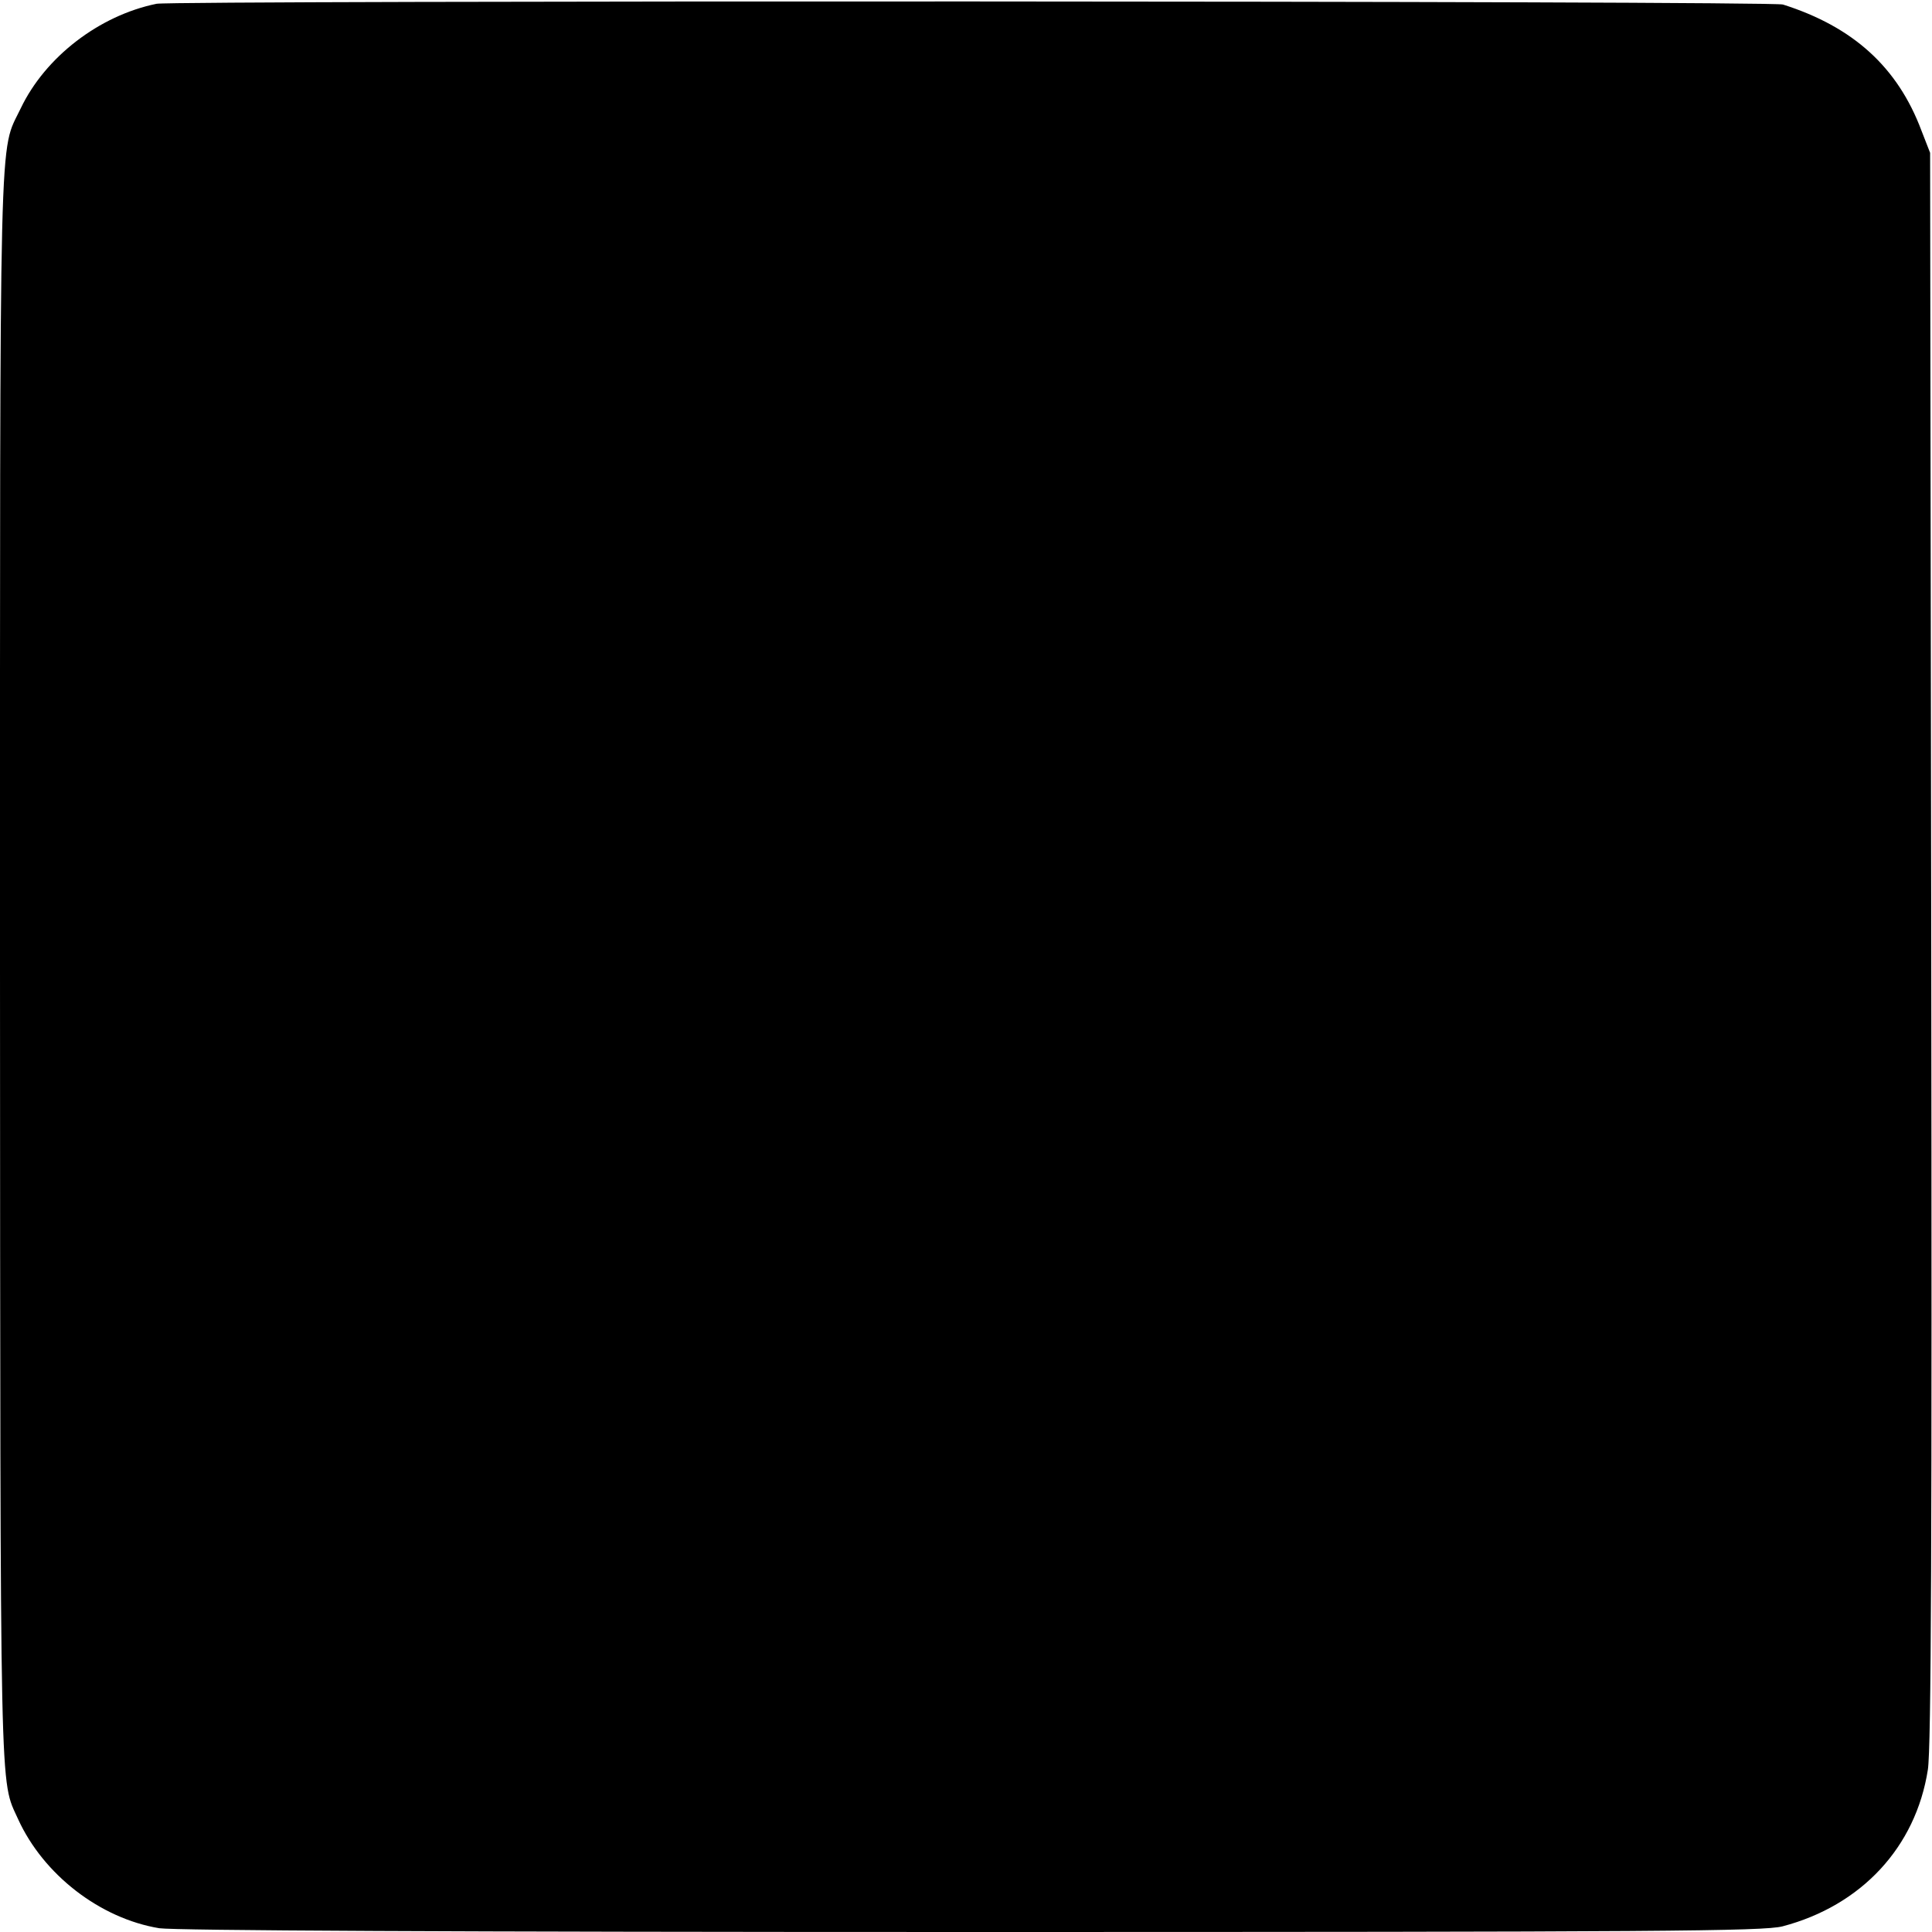
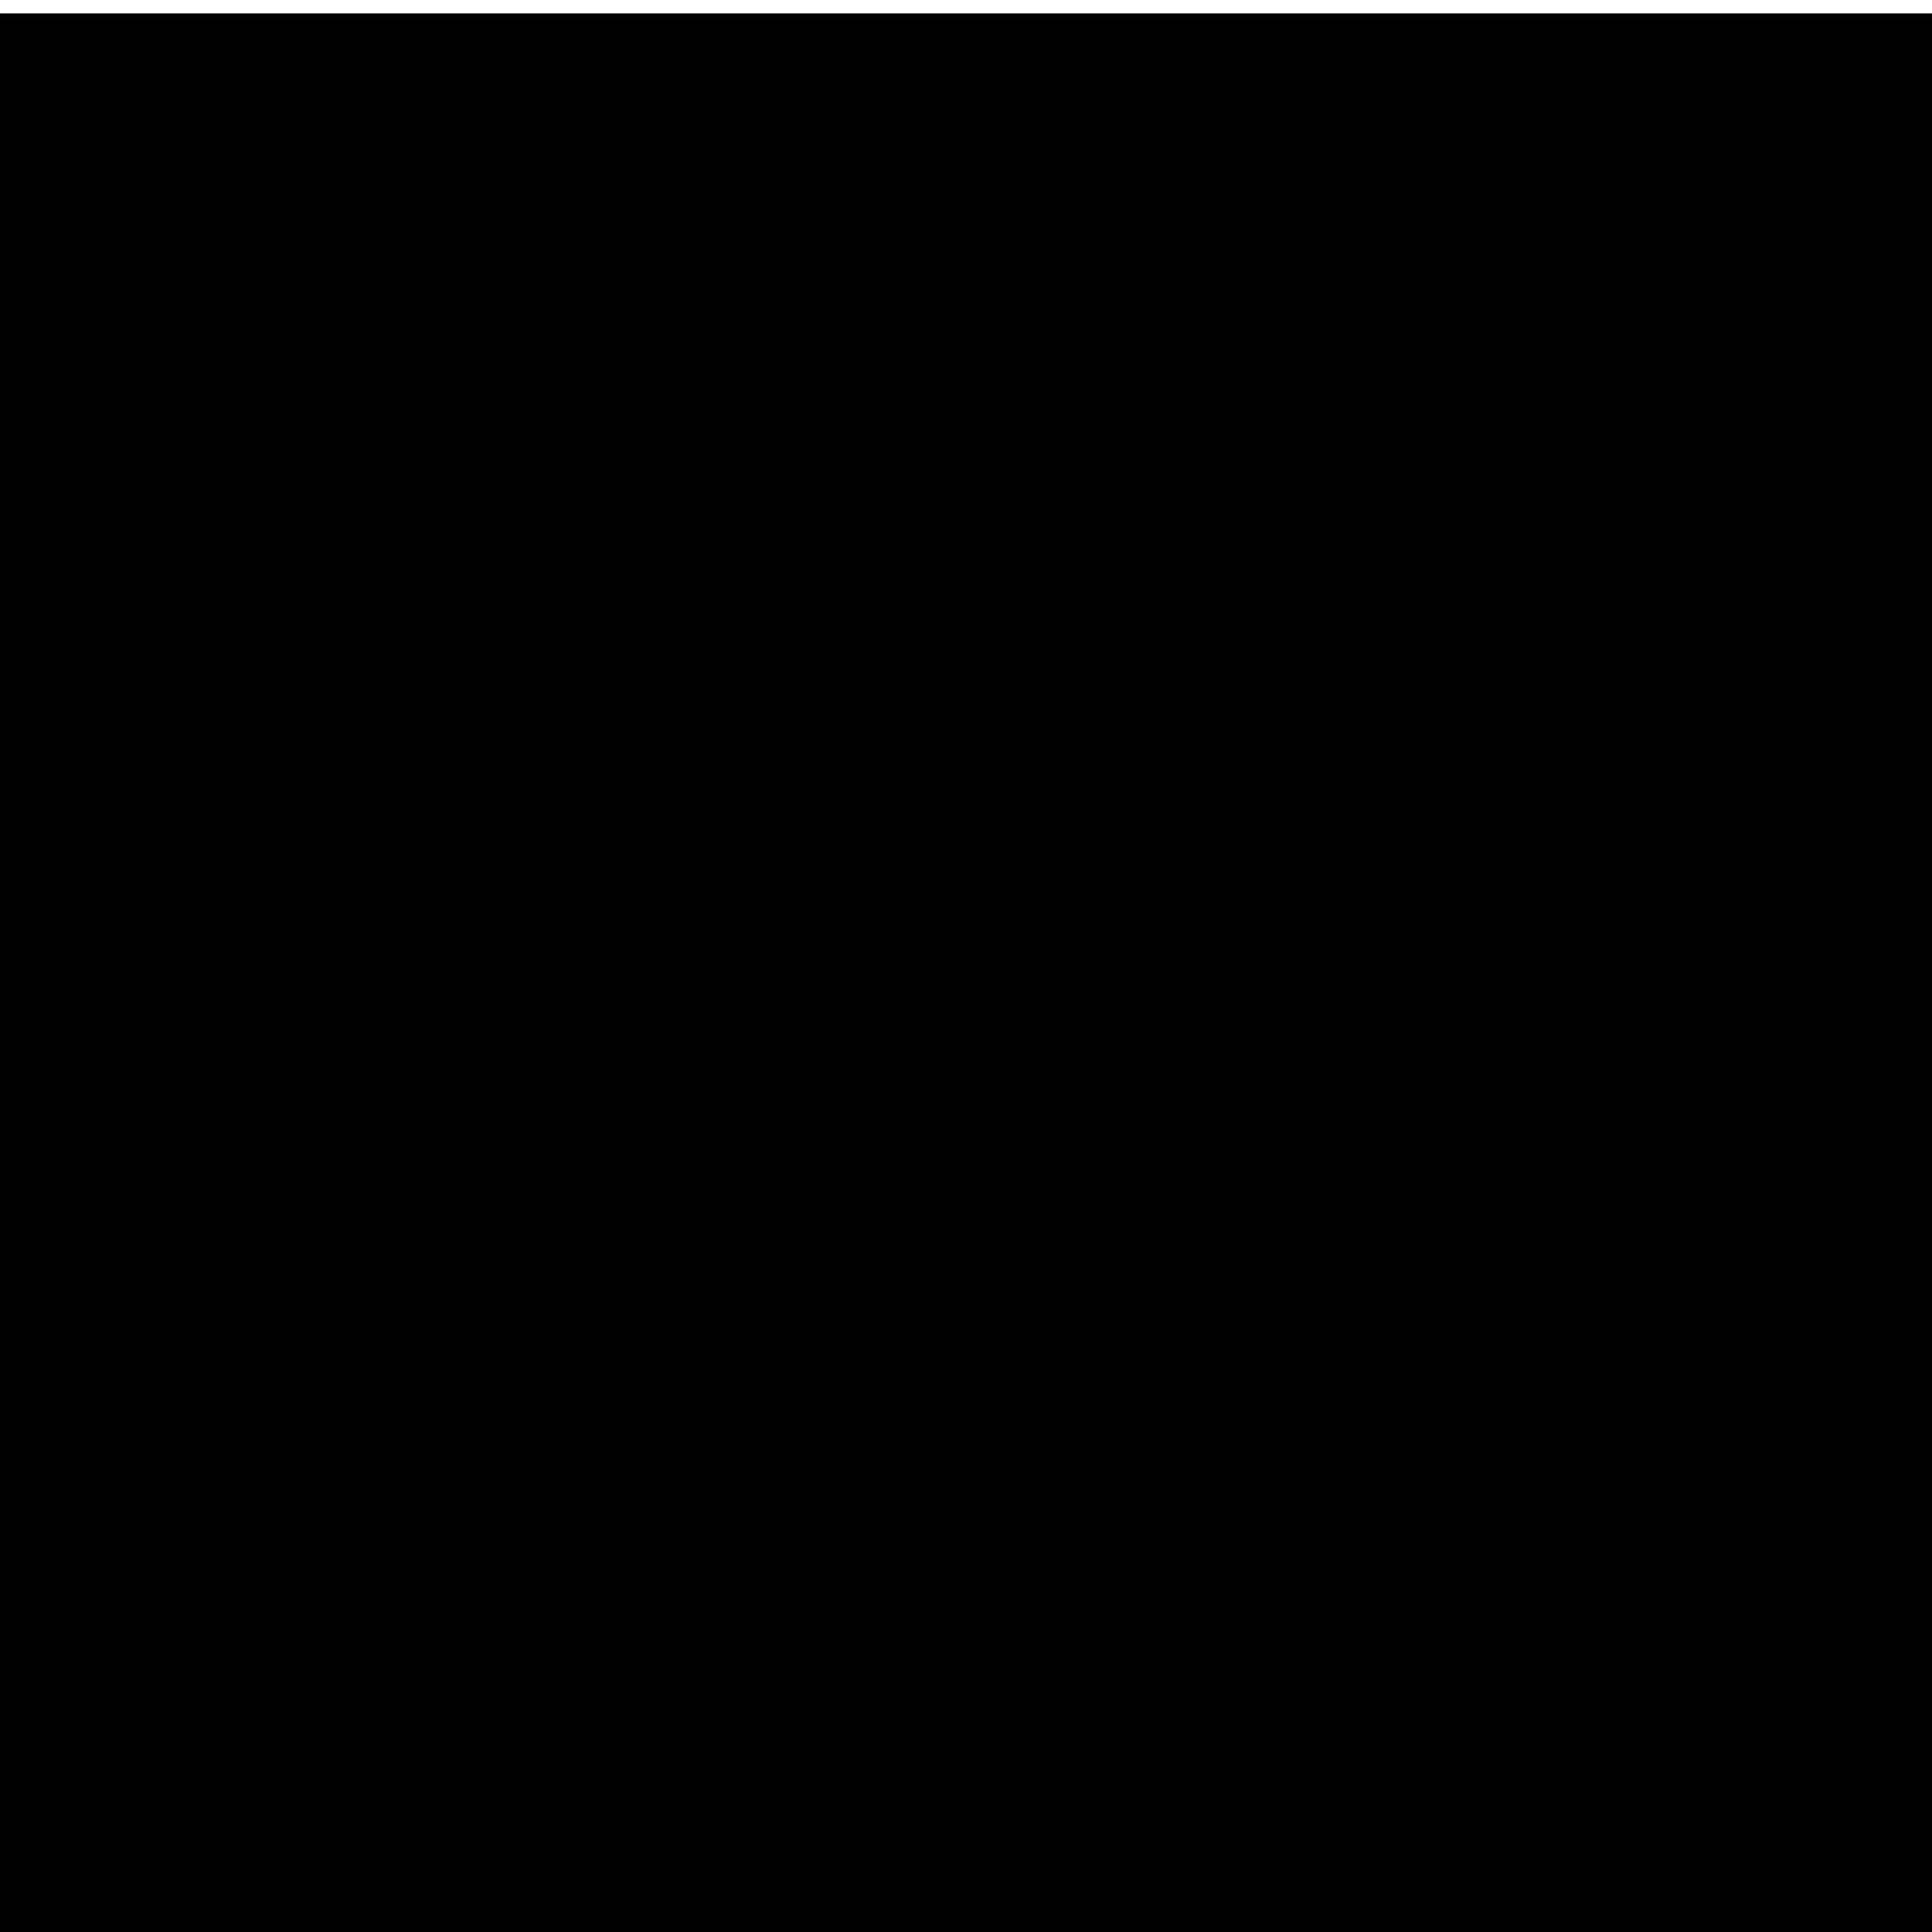
- <svg xmlns="http://www.w3.org/2000/svg" version="1.0" width="512pt" height="512pt" viewBox="0 0 512 512" preserveAspectRatio="xMidYMid meet">
-   <g transform="translate(0,512) scale(0.1,-0.1)" fill="#000000" stroke="none">
-     <path d="M415 5110 c-152 -31 -295 -141 -360 -277 -58 -122 -55 20 -55 -2278 1 -2251 -1 -2147 48 -2256 67 -147 217 -263 374 -289 42 -6 770 -10 2154 -10 1825 0 2098 2 2148 15 209 55 353 210 385 415 9 56 11 617 9 2180 l-3 2105 -23 59 c-63 168 -181 275 -367 334 -30 10 -4263 11 -4310 2z" />
+ <svg xmlns="http://www.w3.org/2000/svg" version="1.0" width="144pt" height="144pt" viewBox="0 0 144 144" preserveAspectRatio="xMidYMid meet">
+   <g transform="translate(0,144) scale(0.1,-0.1)" fill="#000000" stroke="none">
+     <path d="M0 715 l0 -715 720 0 720 0 0 715 0 715 -720 0 -720 0 0 -715z" />
  </g>
</svg>
